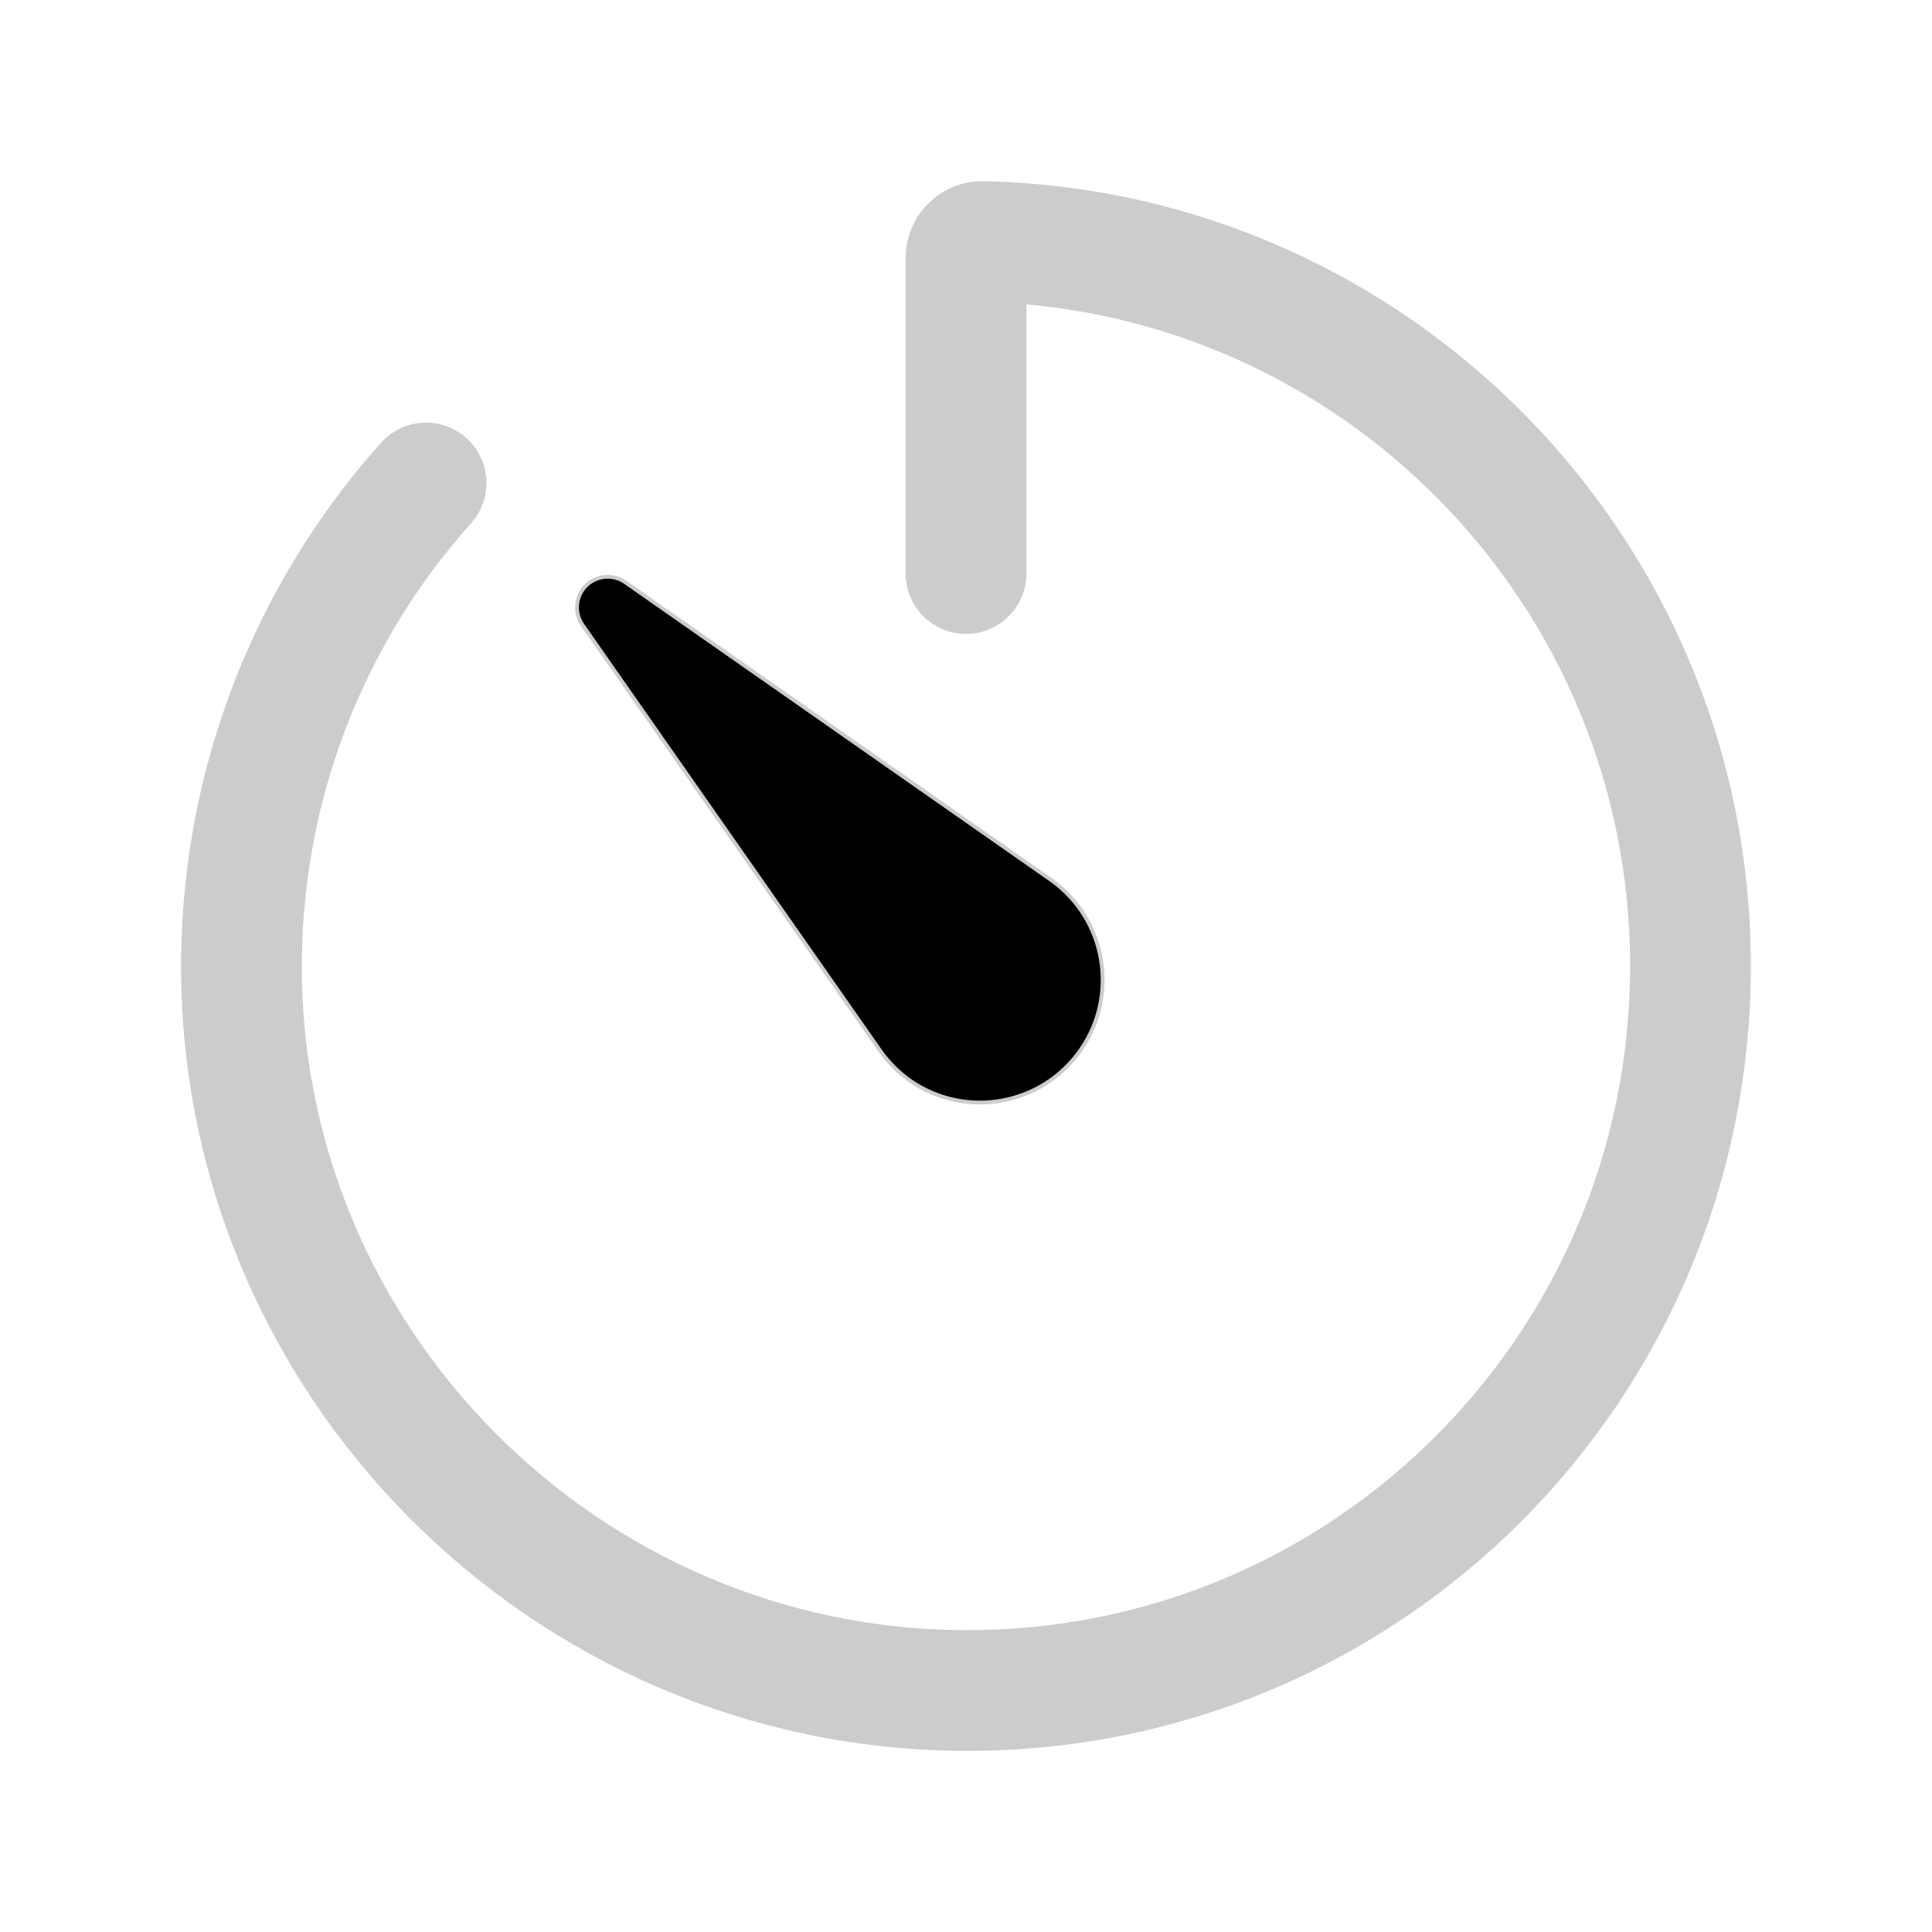
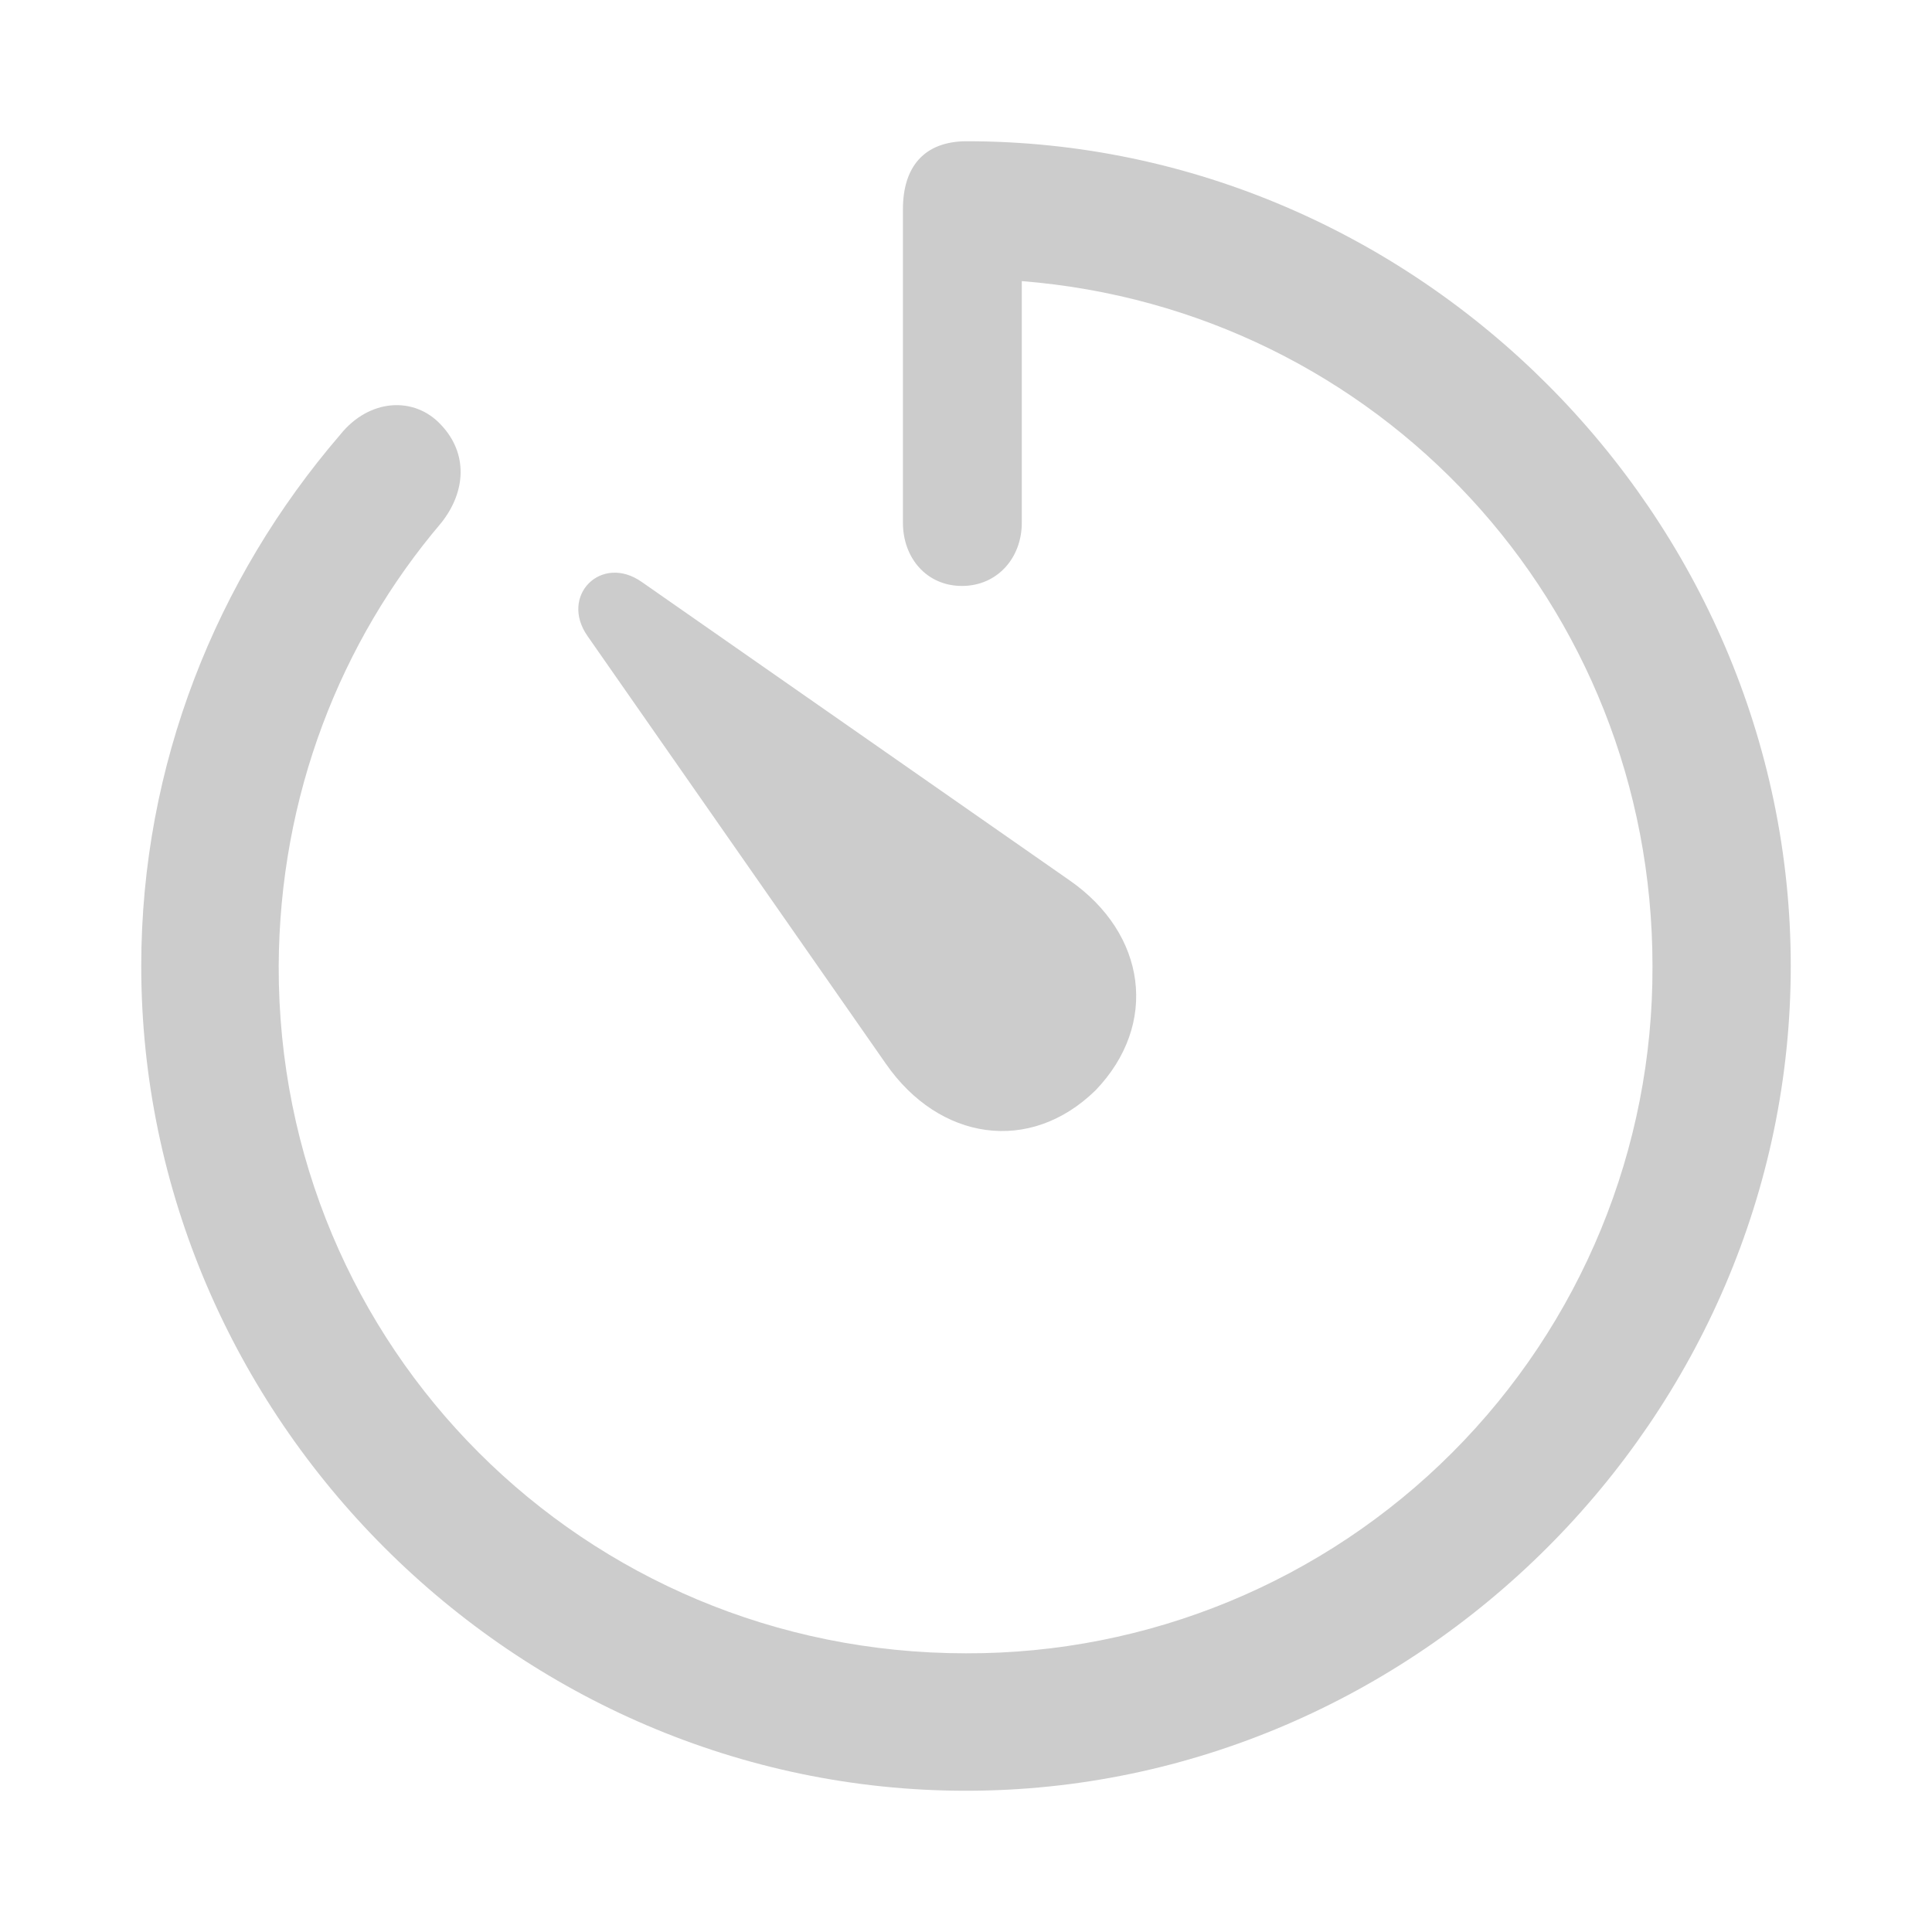
- <svg xmlns="http://www.w3.org/2000/svg" class="ionicon" viewBox="0 0 512 512">
-   <path d="M112.91 128A191.85 191.85 0 0064 254c-1.18 106.35 85.65 193.8 192 194 106.2.2 192-85.83 192-192 0-104.54-83.55-189.61-187.5-192a4.36 4.36 0 00-4.5 4.37V152" fill="none" stroke="#cccccc" stroke-linecap="round" stroke-linejoin="round" stroke-width="32" />
-   <path d="M233.38 278.63l-79-113a8.13 8.13 0 0111.32-11.32l113 79a32.5 32.5 0 01-37.25 53.26 33.21 33.21 0 01-8.07-7.94z" stroke="#cccccc" />
+ <svg xmlns="http://www.w3.org/2000/svg" width="96" height="96" viewBox="0 0 56 56">
+   <path fill="#cccccc" d="M28 51.906c13.055 0 23.906-10.828 23.906-23.906c0-13.055-10.828-23.906-23.883-23.906c-1.242 0-1.851.75-1.851 1.968v9.094c0 1.008.68 1.828 1.71 1.828c1.032 0 1.735-.82 1.735-1.828V8.148C39.93 8.968 47.898 17.5 47.898 28A19.84 19.84 0 0 1 28 47.922c-11.063 0-19.945-8.86-19.922-19.922c.023-4.922 1.781-9.398 4.711-12.844c.726-.914.773-2.015 0-2.836c-.774-.843-2.086-.773-2.93.282C6.273 16.773 4.094 22.164 4.094 28c0 13.078 10.828 23.906 23.906 23.906m3.75-20.297c1.851-1.922 1.477-4.547-.75-6.093l-12.4-8.649c-1.171-.82-2.39.399-1.57 1.57l8.649 12.399c1.547 2.227 4.171 2.625 6.07.773" />
</svg>
